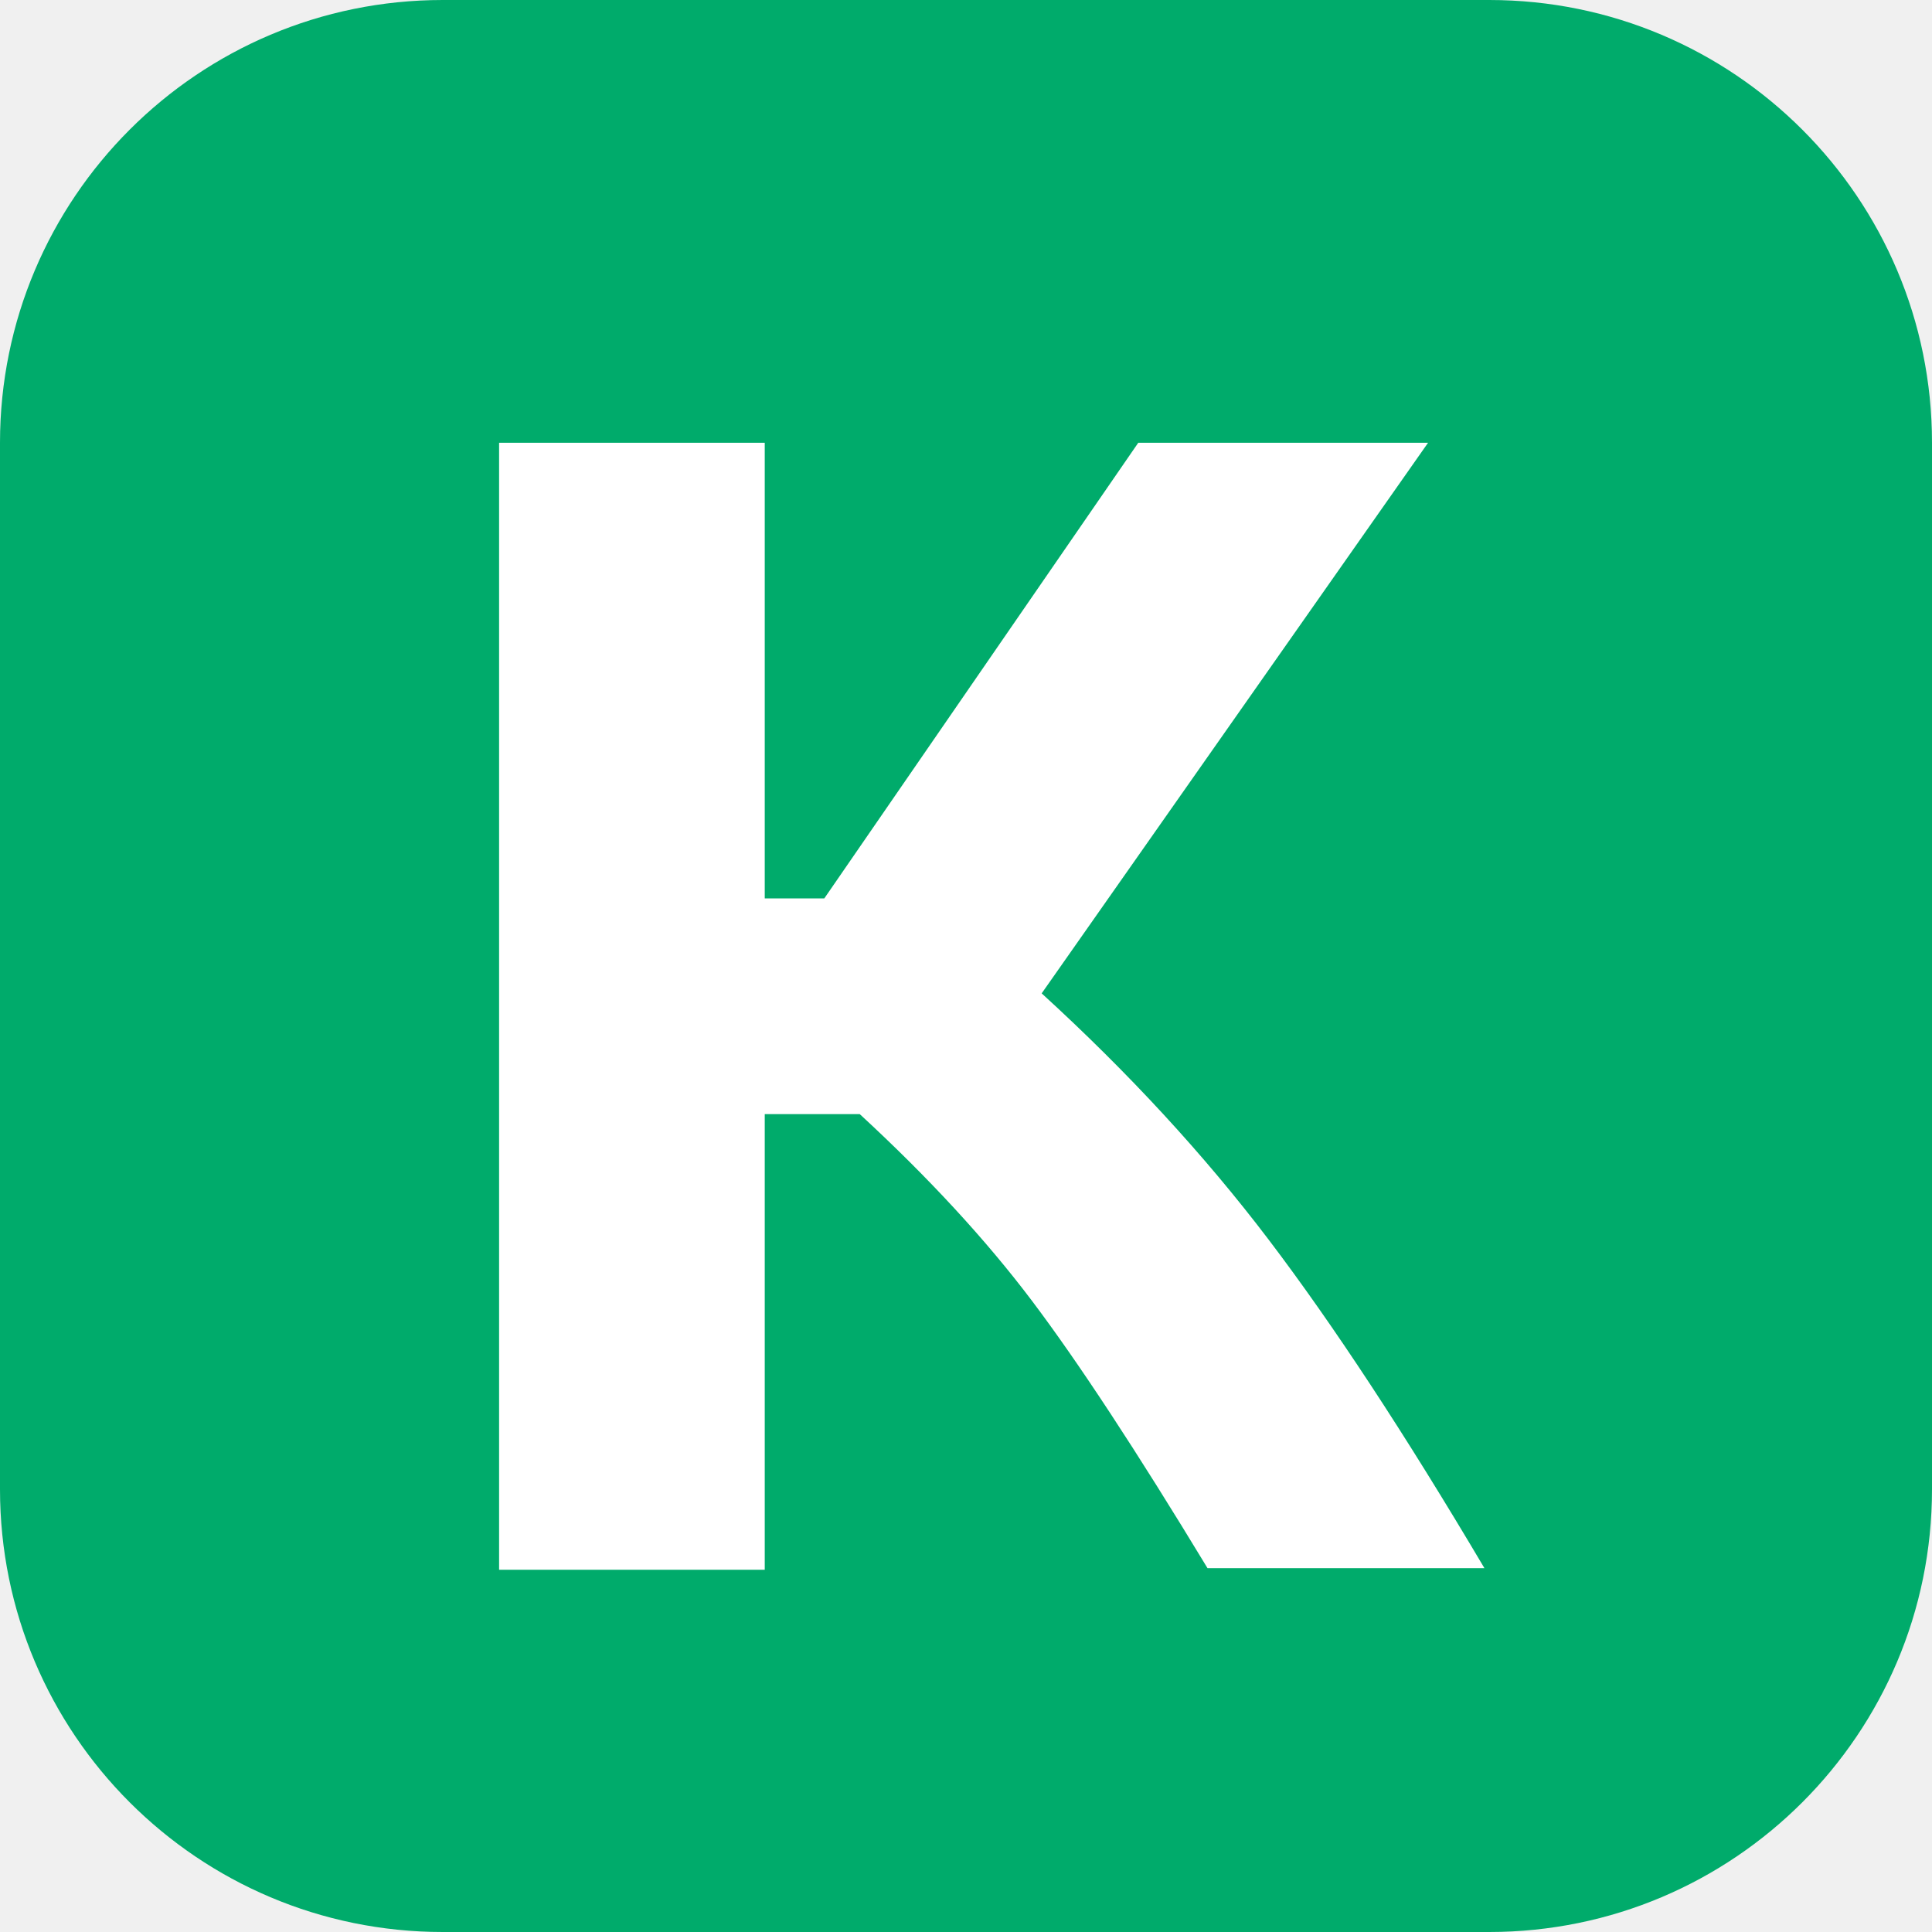
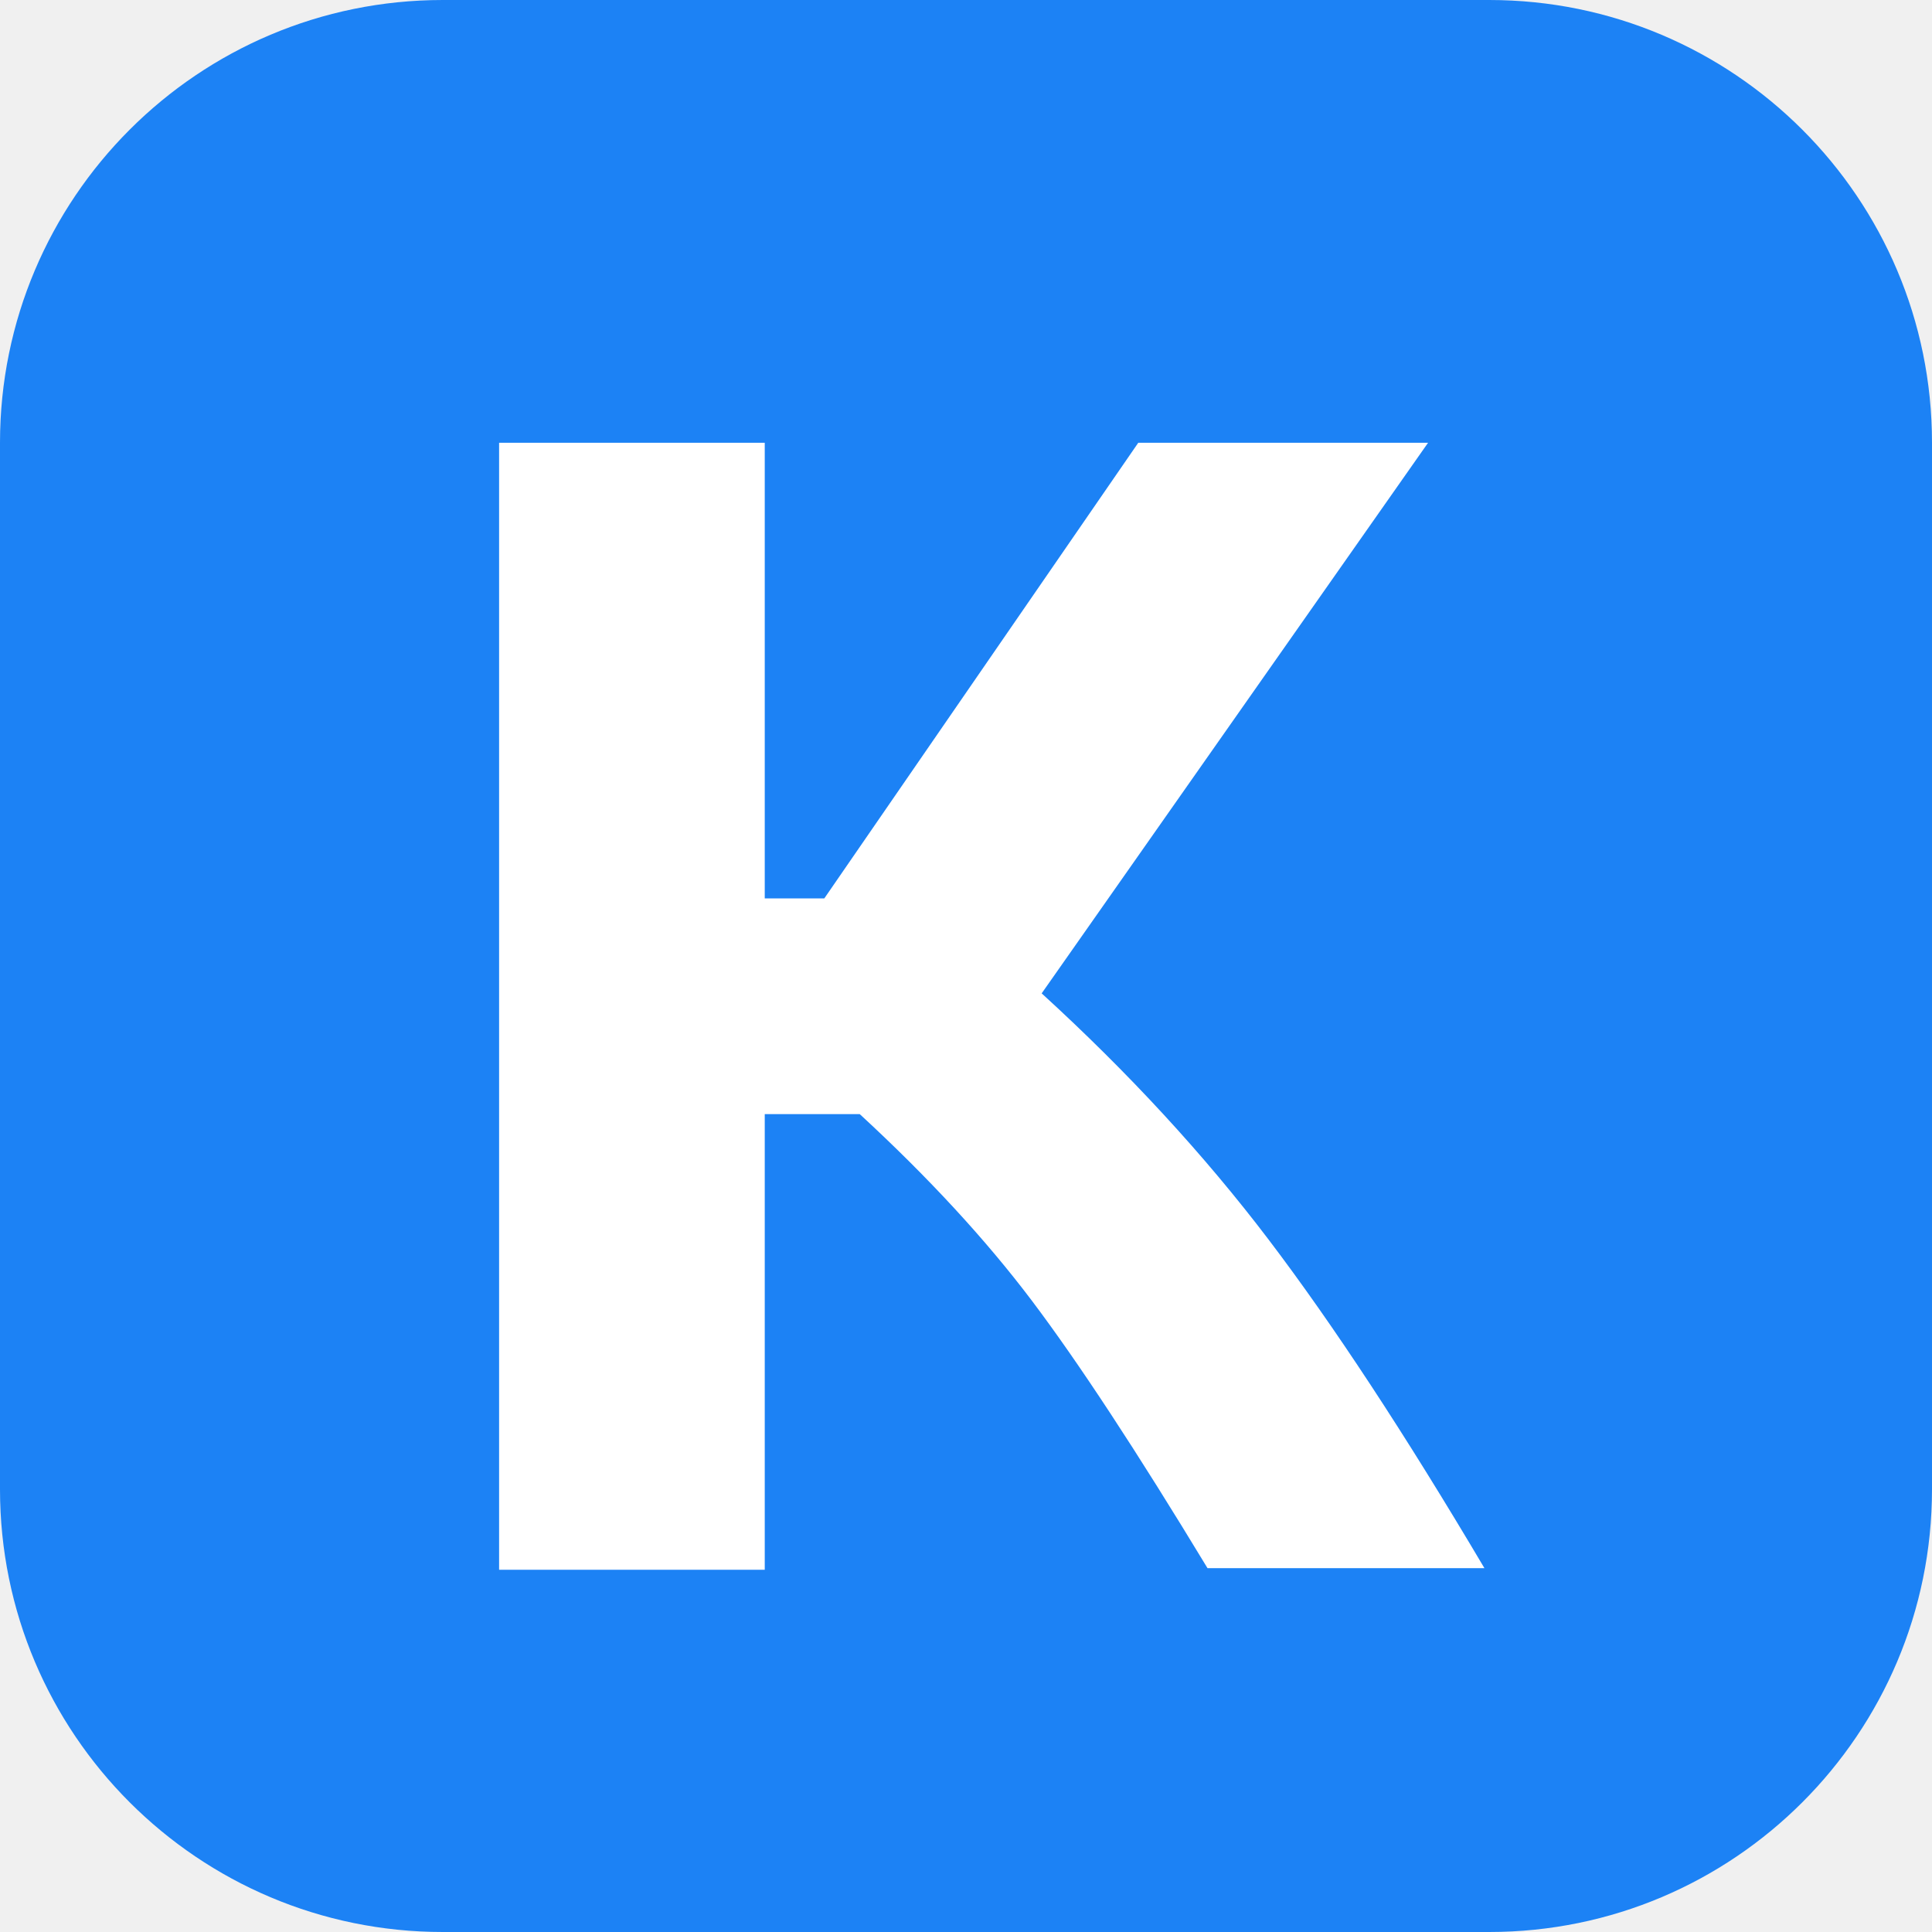
<svg xmlns="http://www.w3.org/2000/svg" width="48" height="48" viewBox="0 0 48 48" fill="none">
  <g clip-path="url(#clip-path-0_1)">
-     <rect x="0" y="0" width="48" height="48" rx="11" fill="#00AB6B" />
+     <rect x="0" y="0" width="48" height="48" rx="11" fill="#1C82F5" />
    <g>
      <path fill="#FFFFFF" d="M30 38.96Q27.36 34.6 25.64 32.32Q23.92 30.04 21.36 27.68L19 27.68L19 39L12.4 39L12.4 11L19 11L19 22.32L20.48 22.32L28.28 11L35.48 11L25.88 24.68Q29.12 27.64 31.52 30.8Q33.92 33.96 36.88 38.96L30 38.96Z" />
    </g>
  </g>
  <defs>
    <clipPath id="clip-path-0_1">
      <path d="M0 48L48 48L48 0L0 0L0 48Z" fill="white" />
    </clipPath>
  </defs>
</svg>
